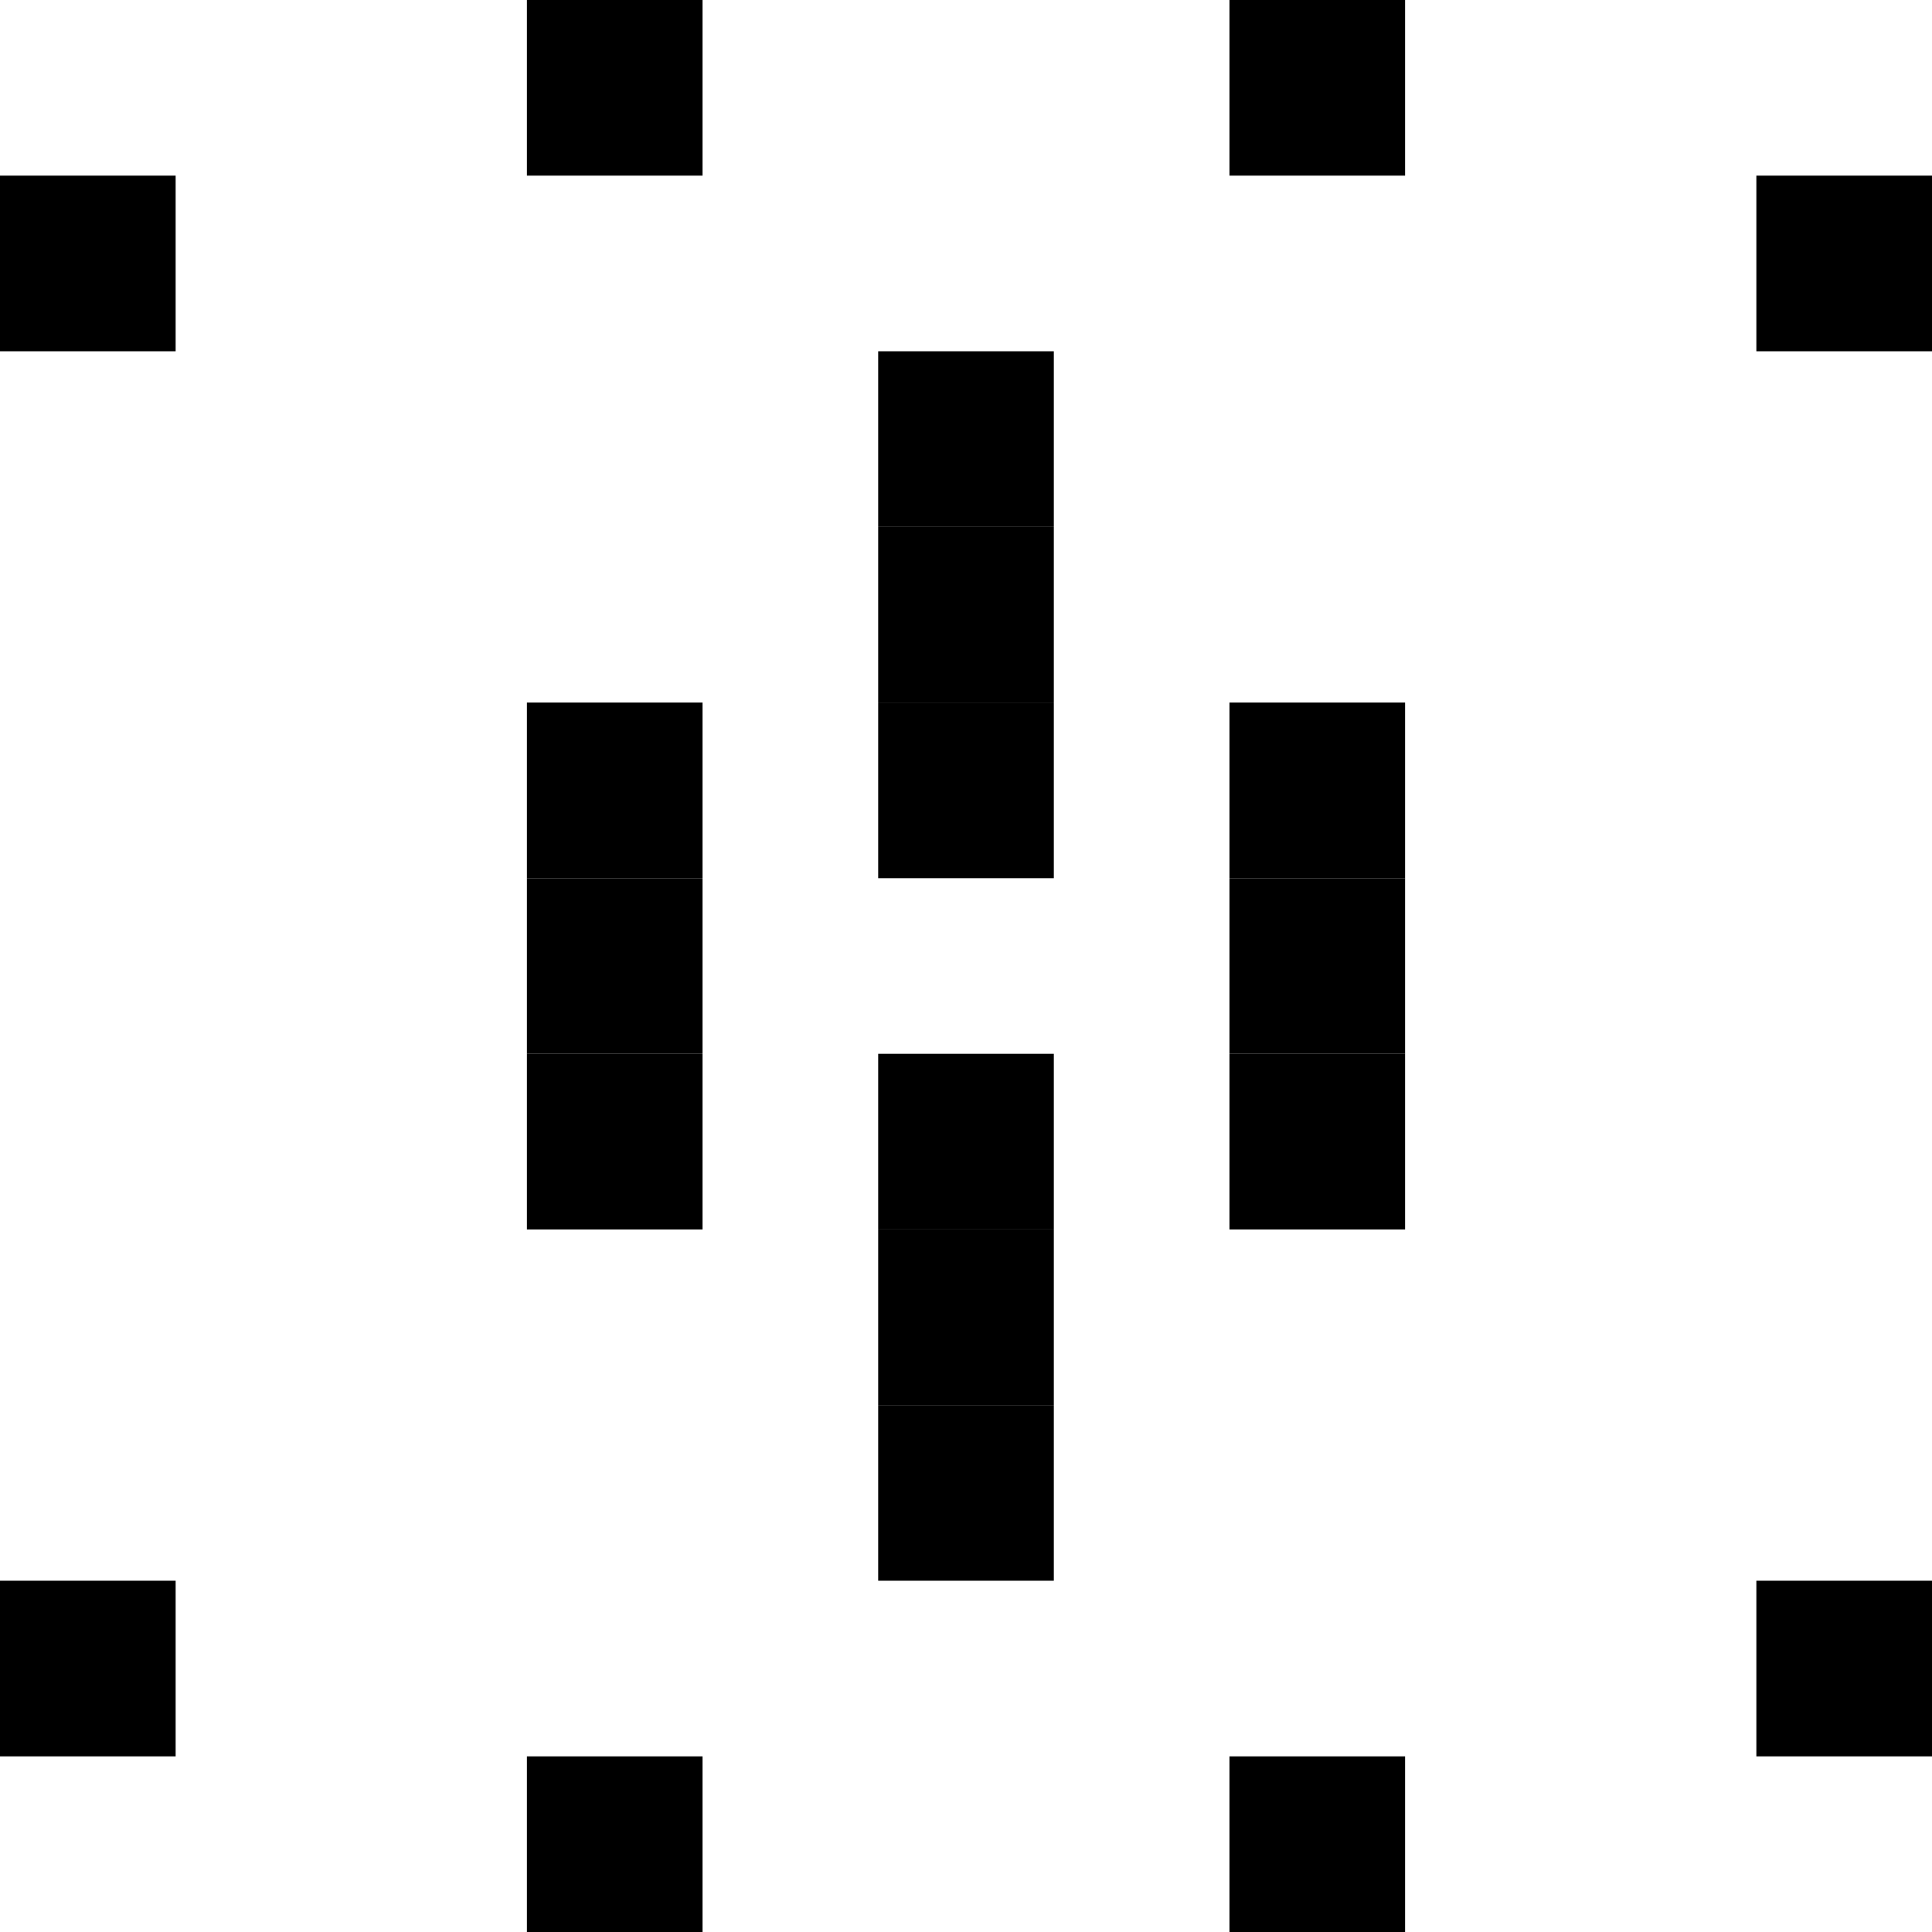
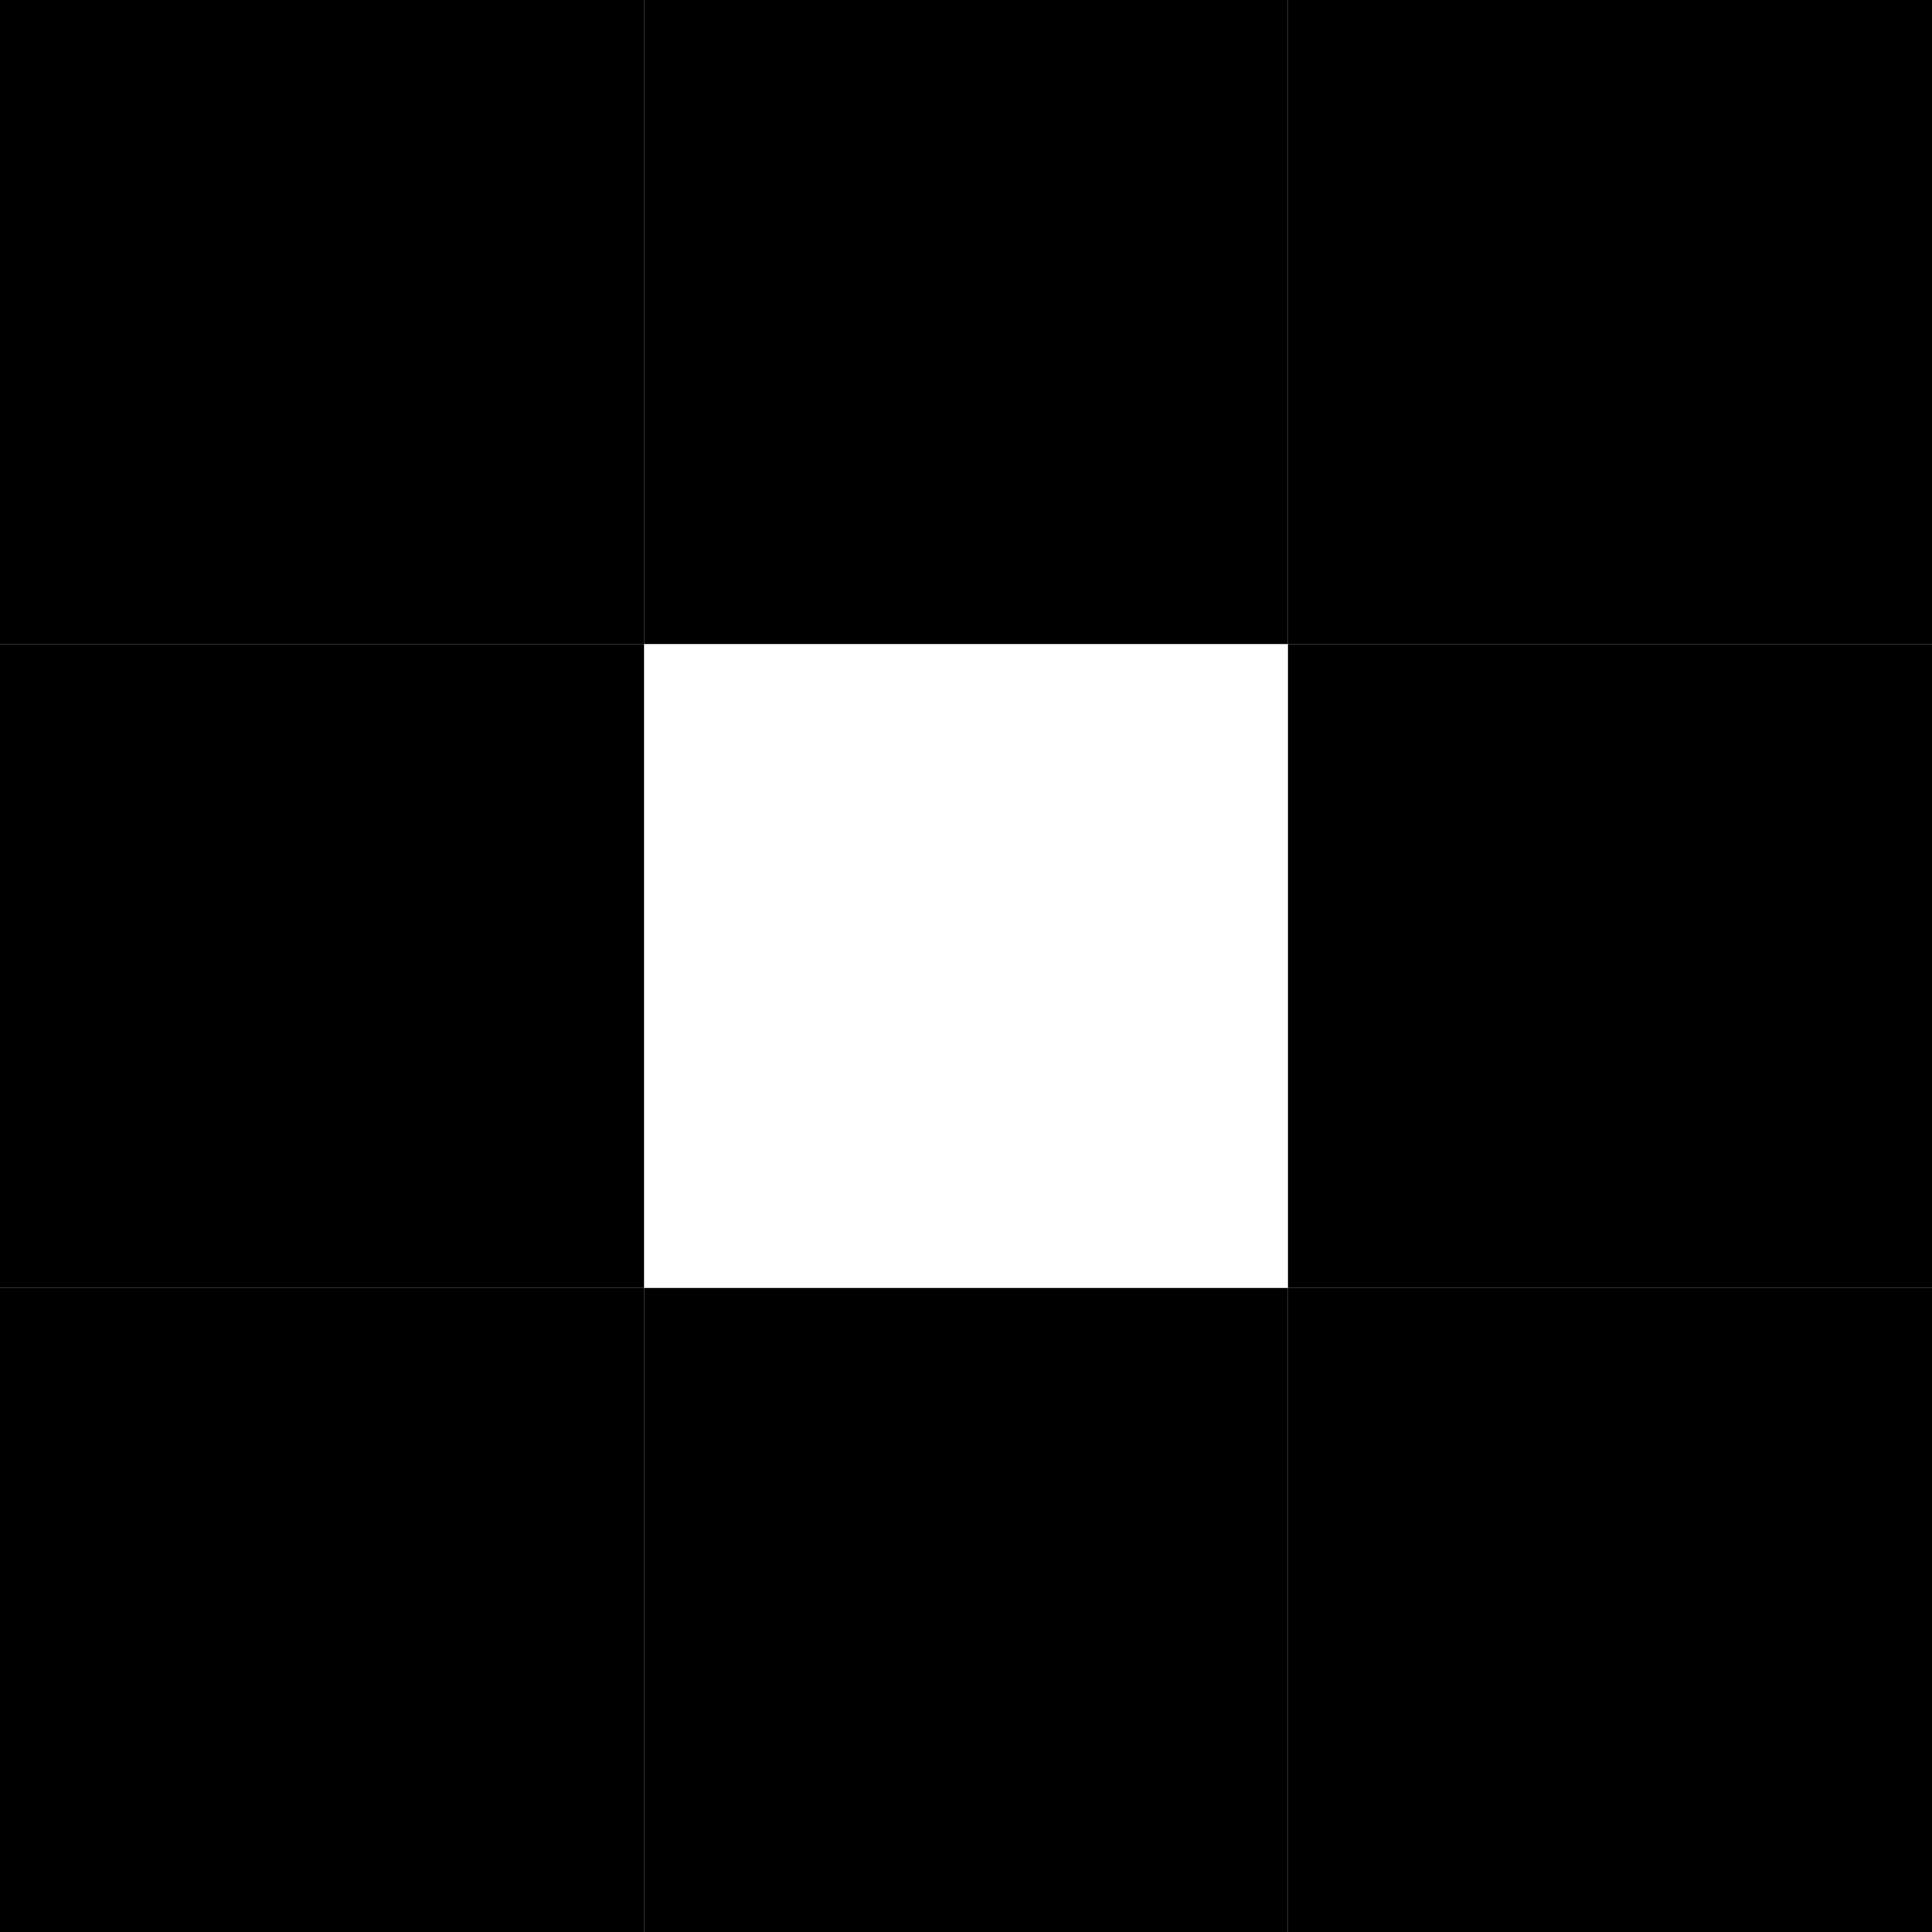
- <svg xmlns="http://www.w3.org/2000/svg" baseProfile="full" height="100%" version="1.1" viewBox="0,0,55,55" width="100%">
+ <svg xmlns="http://www.w3.org/2000/svg" baseProfile="full" height="100%" version="1.1" viewBox="0,0,15,15" width="100%">
  <defs />
  <rect fill="black" height="5" width="5" x="0" y="5" />
-   <rect fill="black" height="5" width="5" x="15" y="20" />
-   <rect fill="black" height="5" width="5" x="25" y="20" />
-   <rect fill="black" height="5" width="5" x="35" y="0" />
-   <rect fill="black" height="5" width="5" x="15" y="50" />
-   <rect fill="black" height="5" width="5" x="25" y="35" />
-   <rect fill="black" height="5" width="5" x="35" y="30" />
-   <rect fill="black" height="5" width="5" x="50" y="45" />
-   <rect fill="black" height="5" width="5" x="15" y="25" />
-   <rect fill="black" height="5" width="5" x="25" y="10" />
-   <rect fill="black" height="5" width="5" x="35" y="20" />
-   <rect fill="black" height="5" width="5" x="25" y="40" />
-   <rect fill="black" height="5" width="5" x="35" y="50" />
-   <rect fill="black" height="5" width="5" x="0" y="45" />
-   <rect fill="black" height="5" width="5" x="50" y="5" />
-   <rect fill="black" height="5" width="5" x="15" y="0" />
-   <rect fill="black" height="5" width="5" x="25" y="30" />
-   <rect fill="black" height="5" width="5" x="15" y="30" />
-   <rect fill="black" height="5" width="5" x="25" y="15" />
-   <rect fill="black" height="5" width="5" x="35" y="25" />
+   <rect fill="black" height="5" width="5" x="5" y="10" />
+   <rect fill="black" height="5" width="5" x="10" y="5" />
+   <rect fill="black" height="5" width="5" x="0" y="0" />
+   <rect fill="black" height="5" width="5" x="10" y="0" />
+   <rect fill="black" height="5" width="5" x="0" y="10" />
+   <rect fill="black" height="5" width="5" x="10" y="10" />
+   <rect fill="black" height="5" width="5" x="5" y="0" />
</svg>
